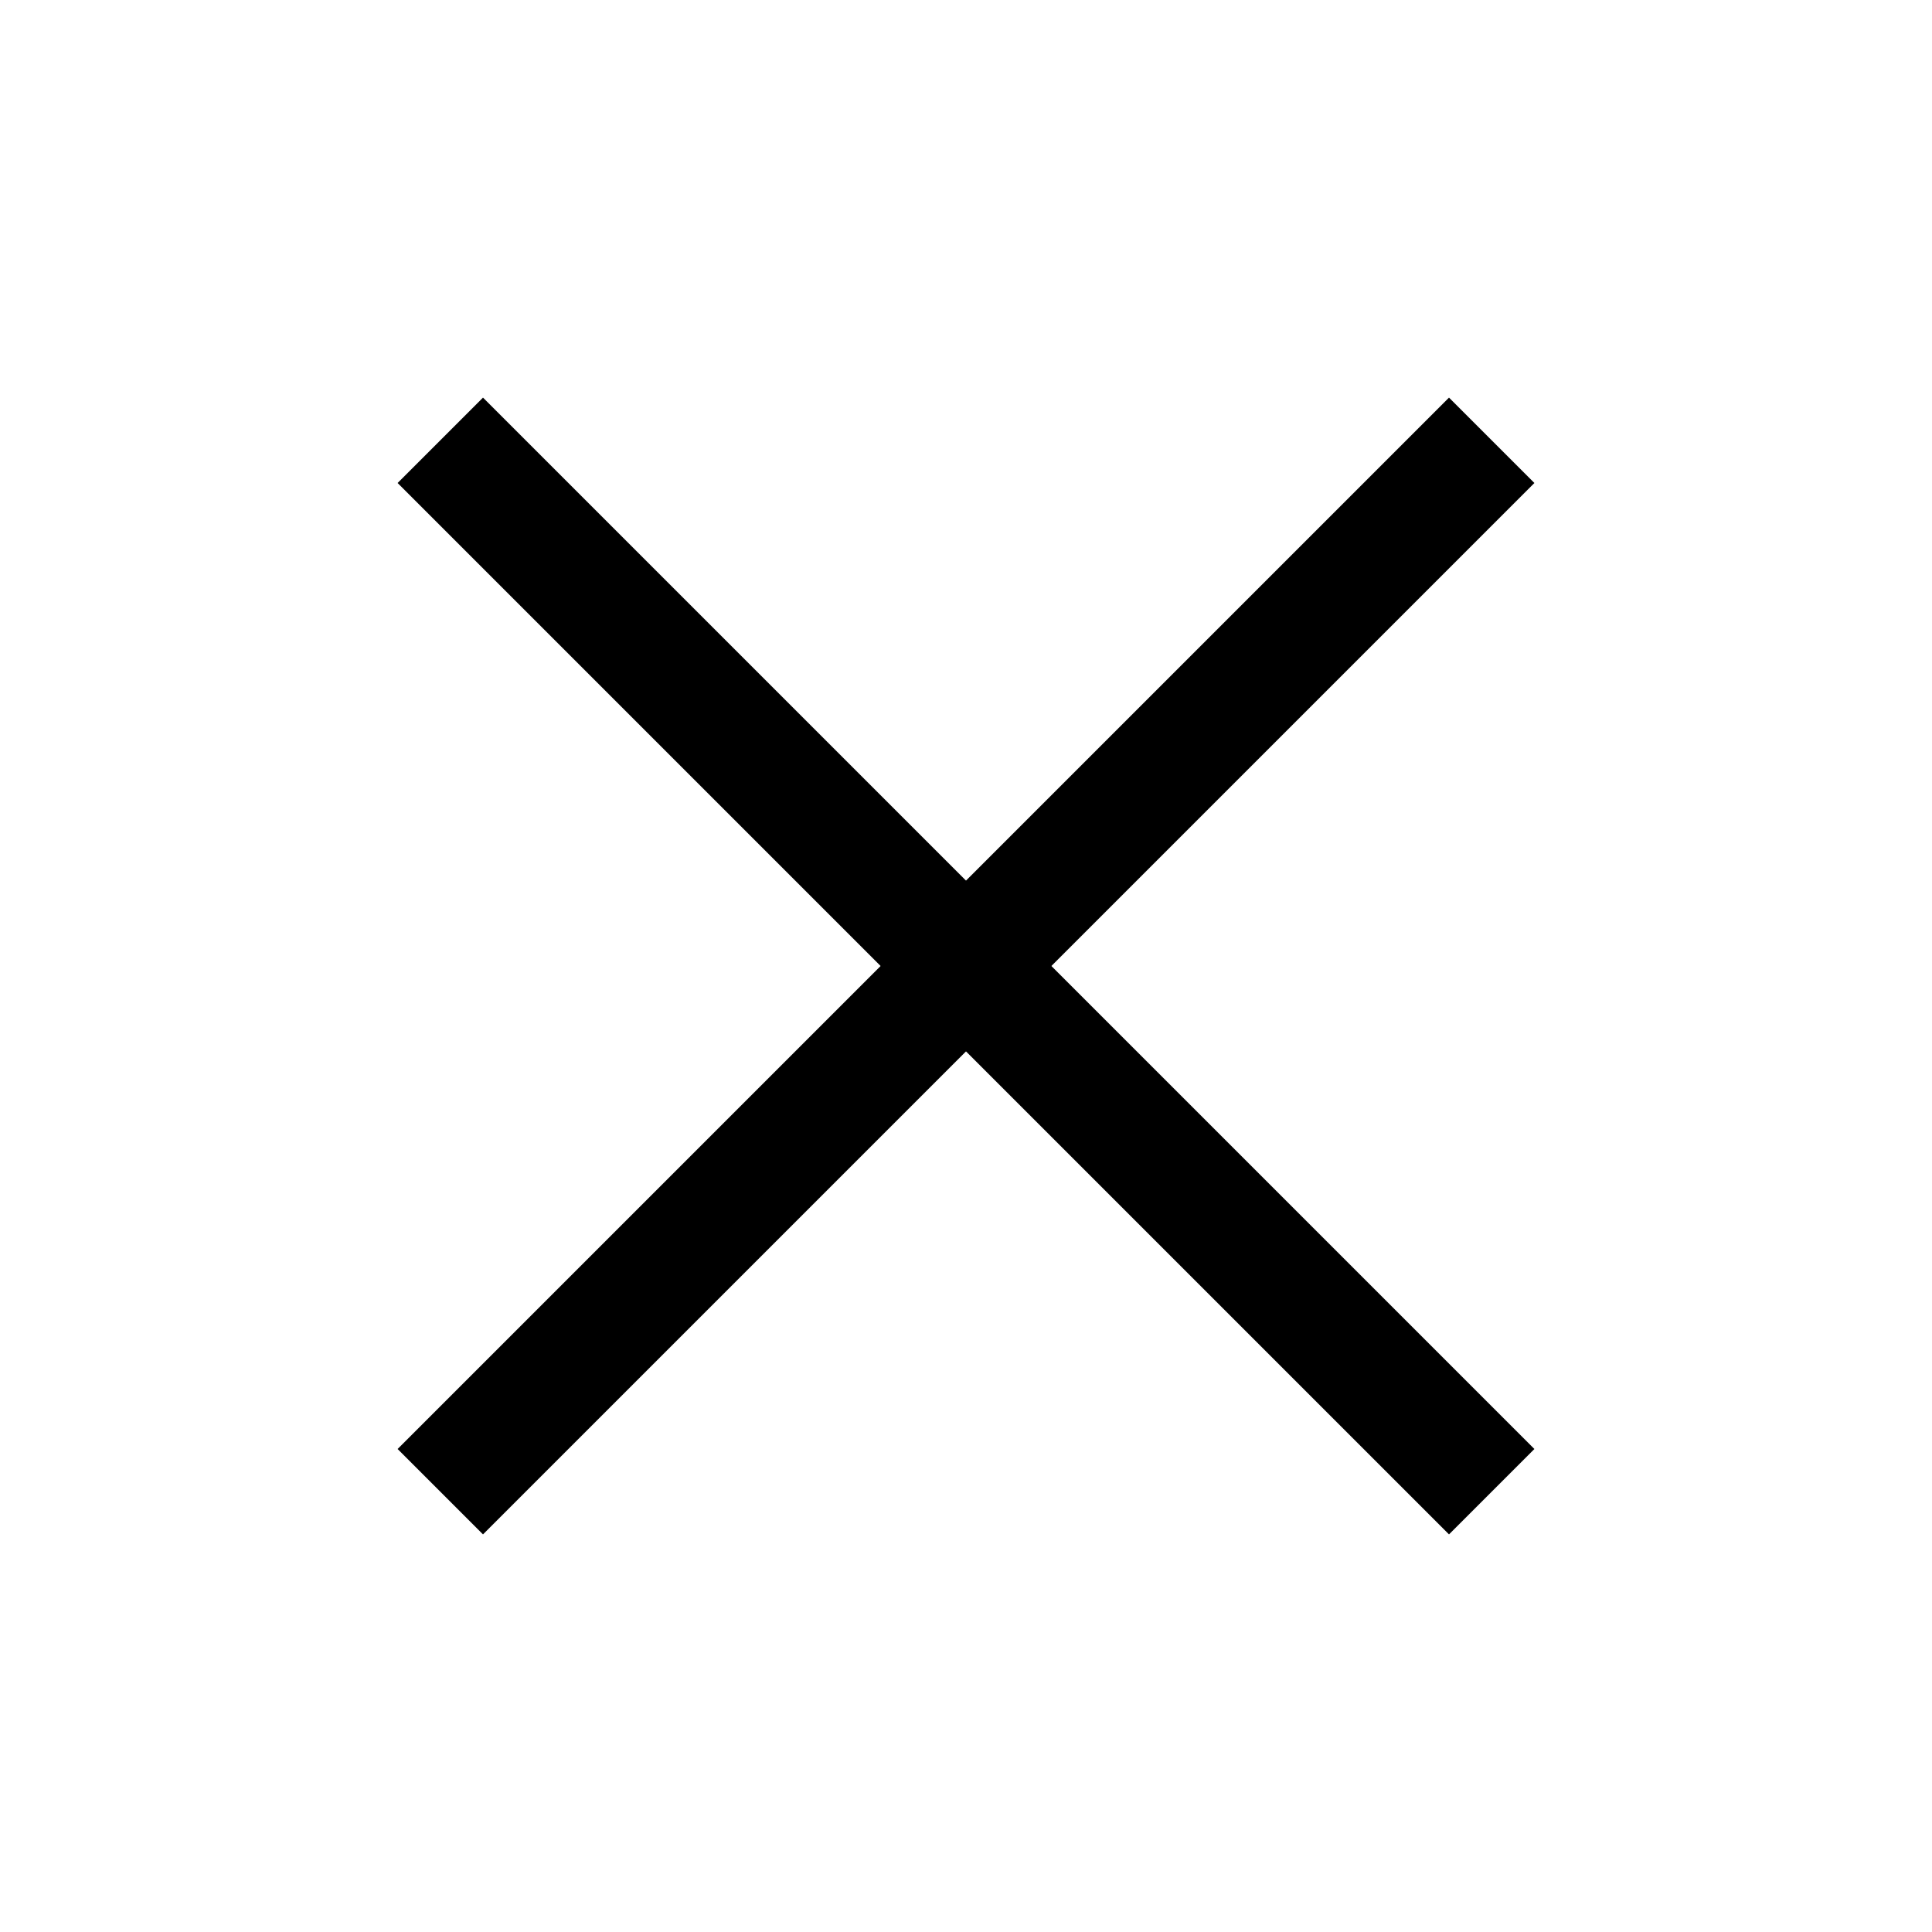
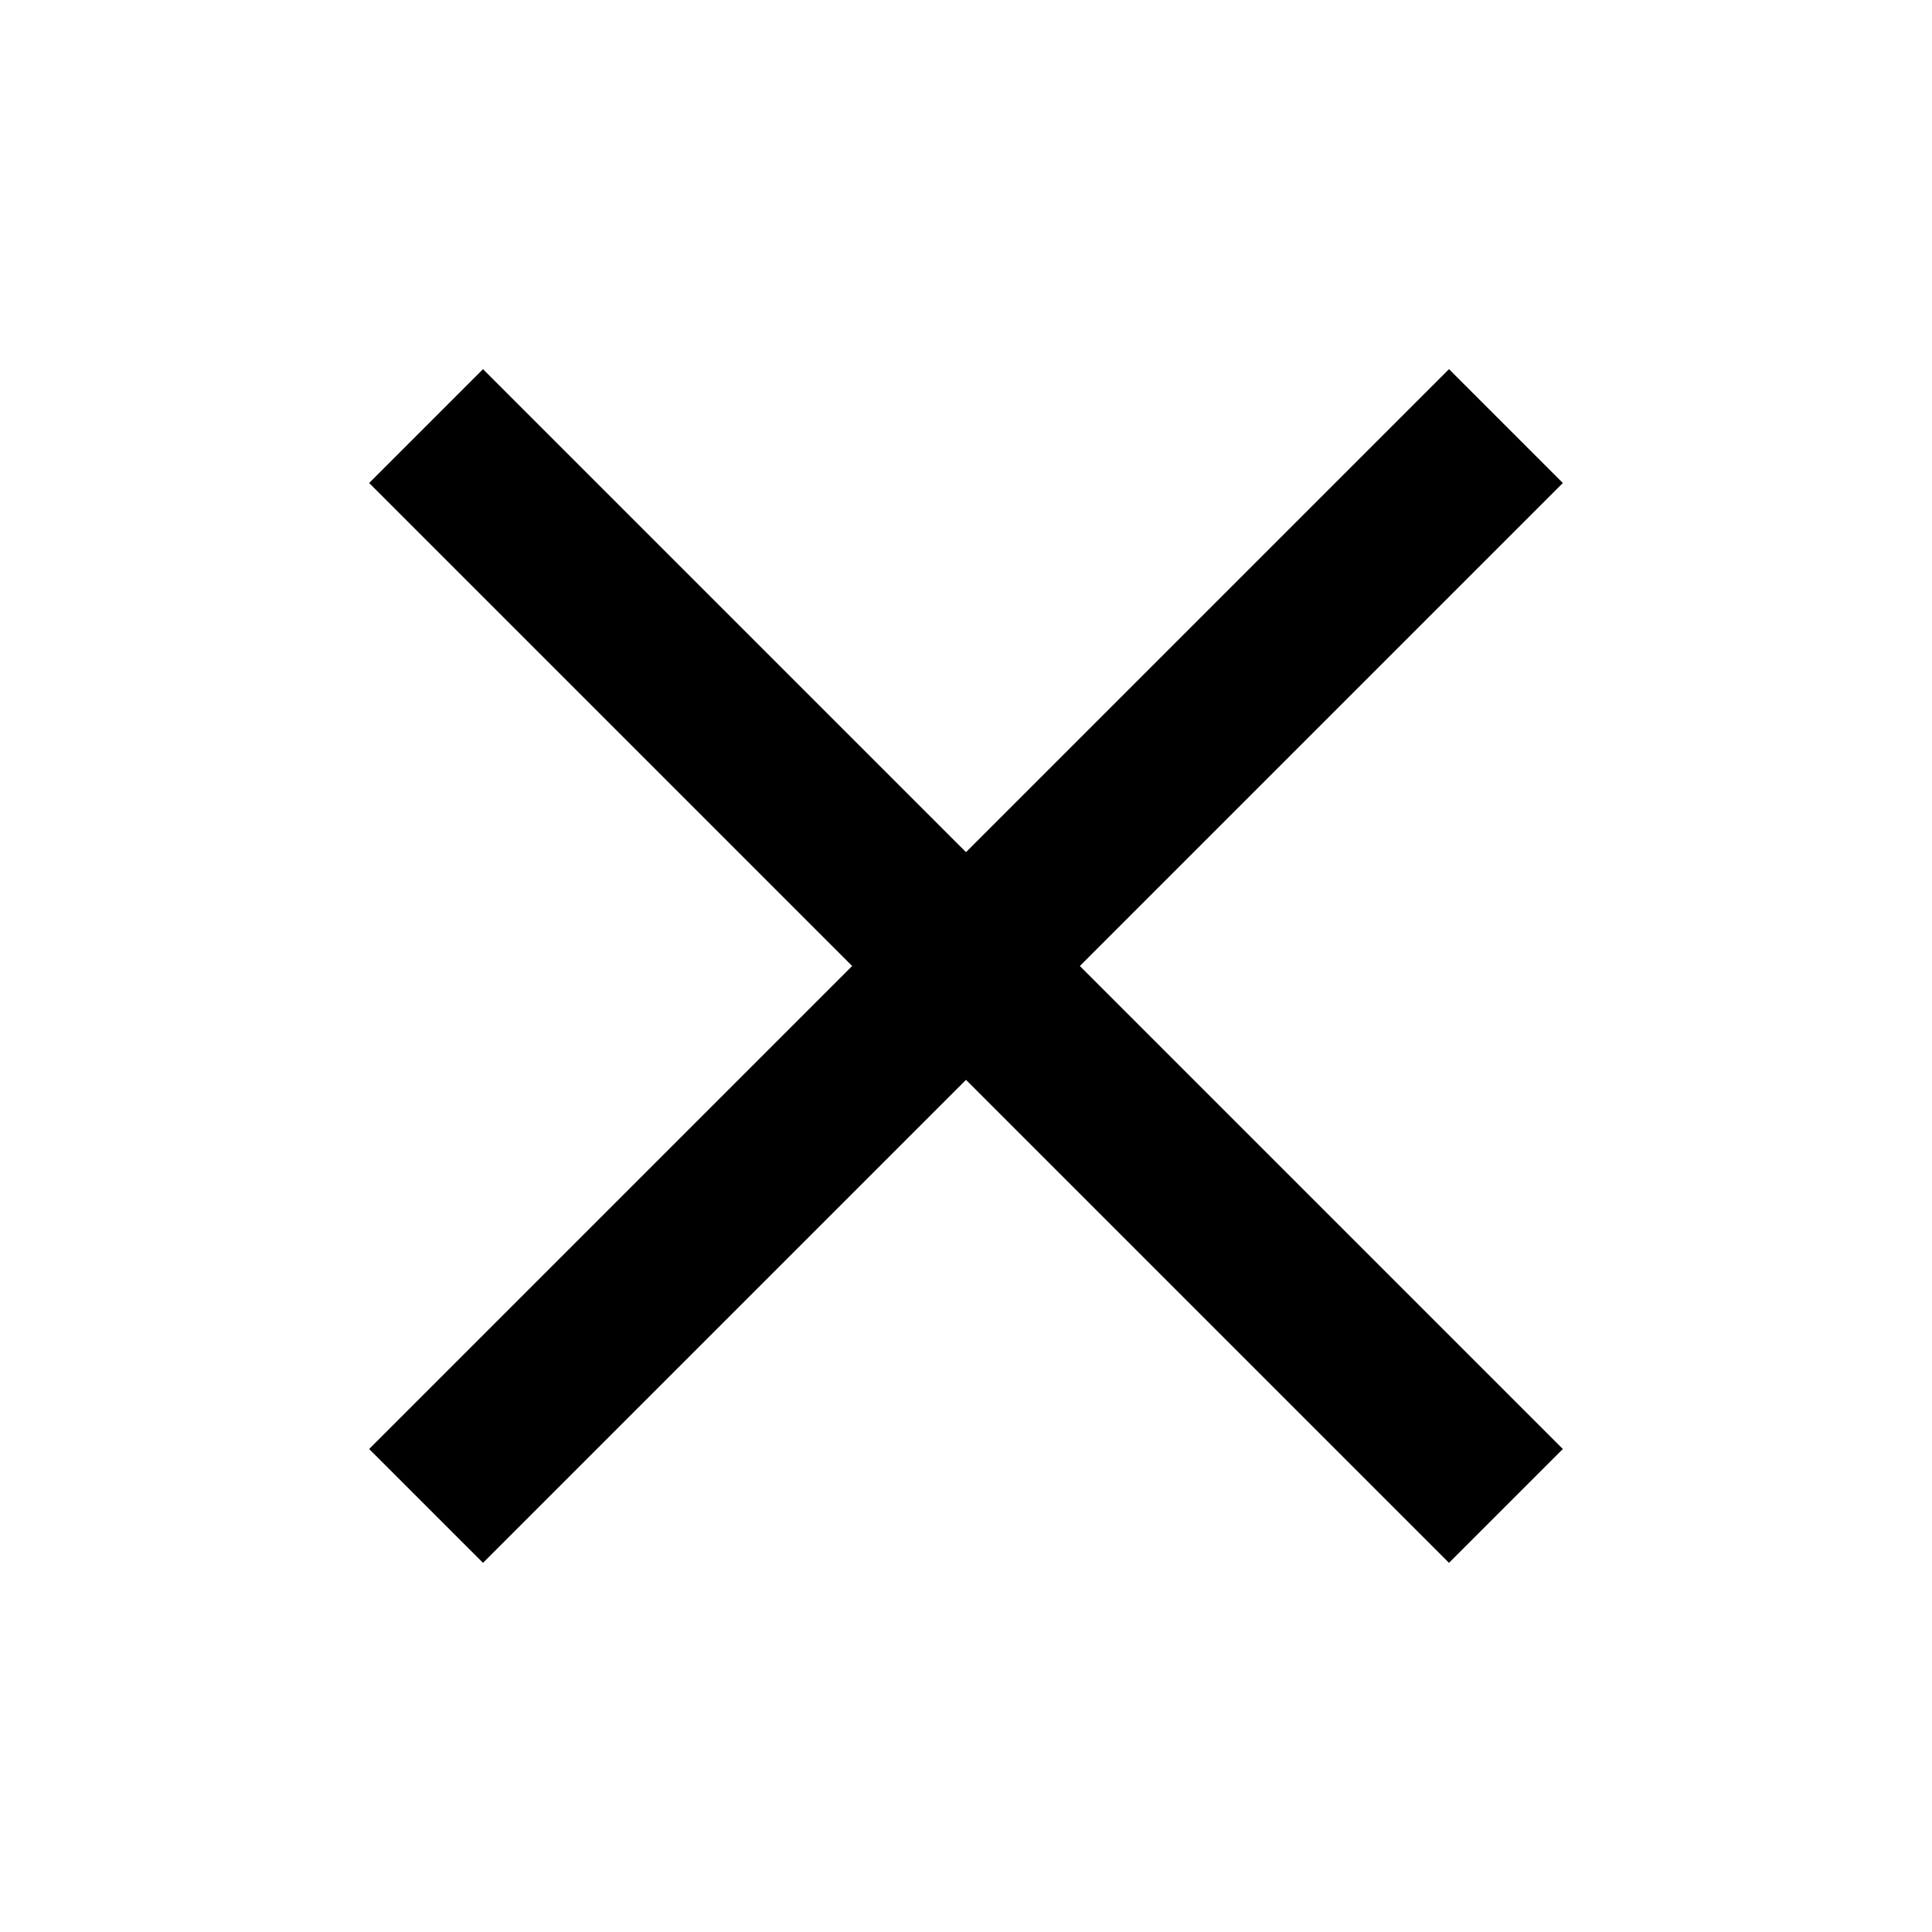
- <svg xmlns="http://www.w3.org/2000/svg" width="32" height="32" viewBox="0 0 32 32" fill="none">
-   <path d="M24 8L8 24" stroke="black" stroke-width="2" stroke-linecap="square" stroke-linejoin="round" />
-   <path d="M8 8L24 24" stroke="black" stroke-width="2" stroke-linecap="square" stroke-linejoin="round" />
+ <svg xmlns="http://www.w3.org/2000/svg" width="24" height="24" viewBox="0 0 24 24" fill="none">
+   <path d="M18 6L6 18" stroke="black" stroke-width="2" stroke-linecap="square" stroke-linejoin="round" />
+   <path d="M6 6L18 18" stroke="black" stroke-width="2" stroke-linecap="square" stroke-linejoin="round" />
</svg>
